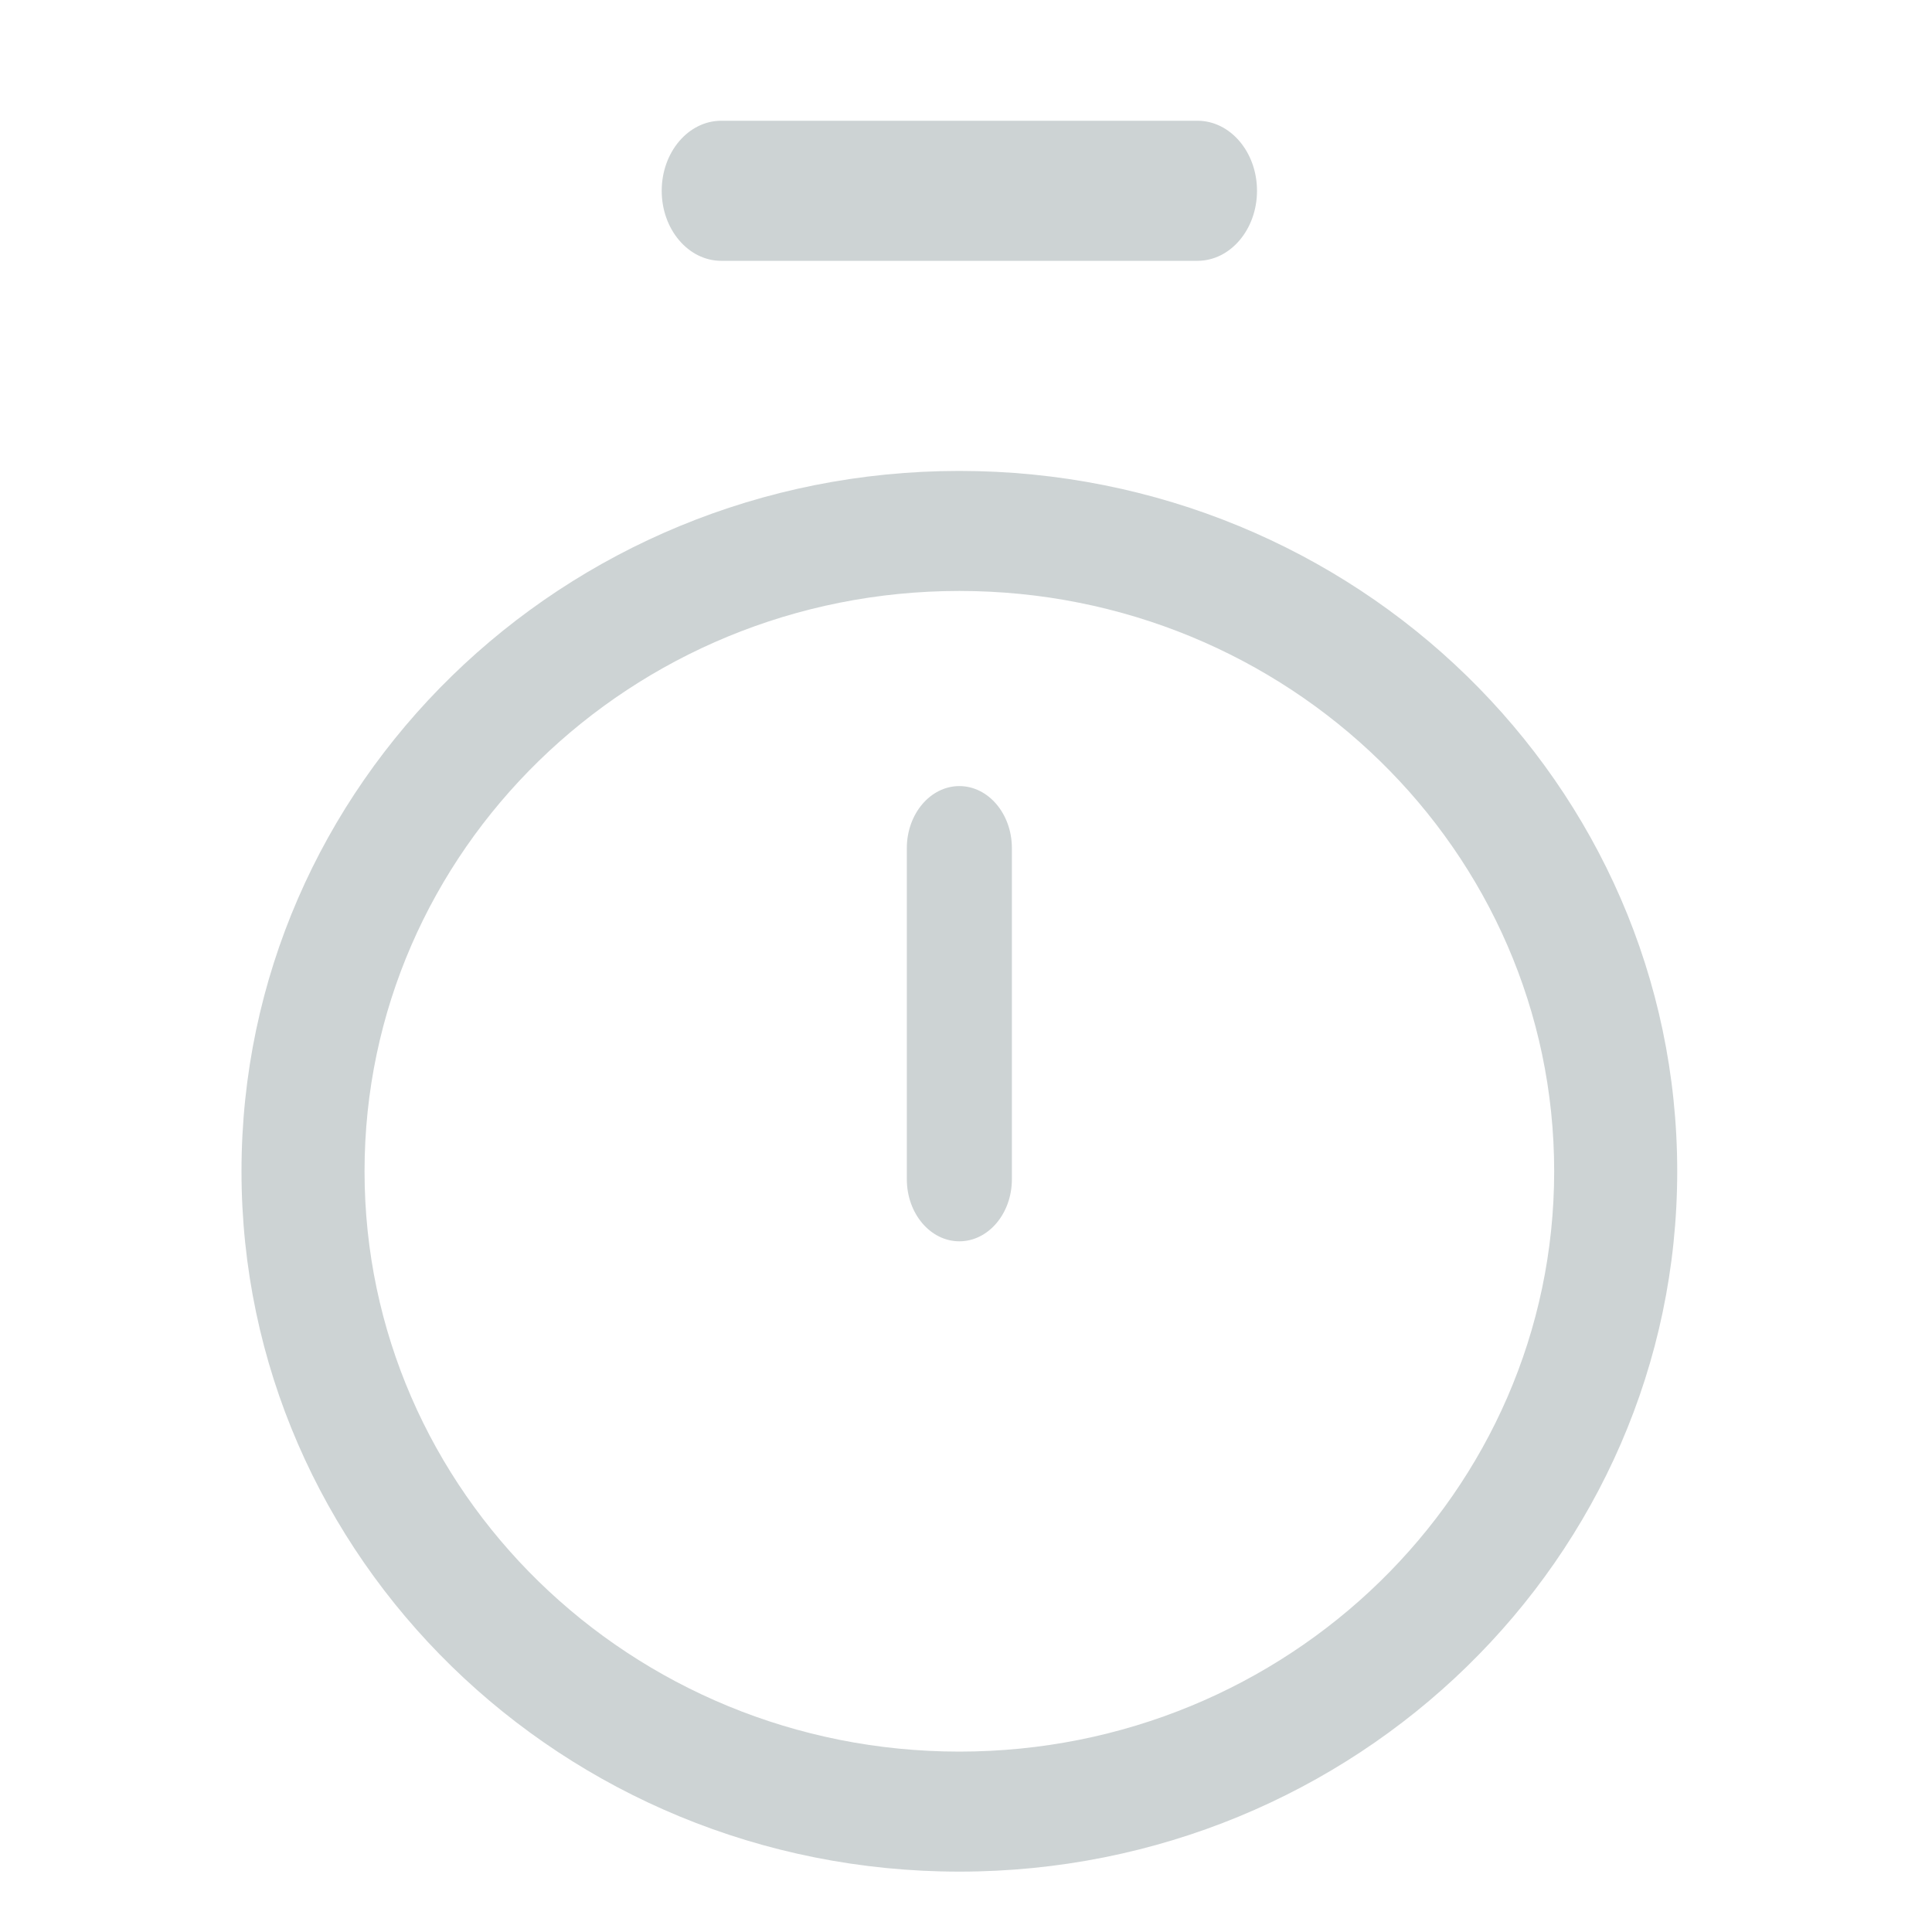
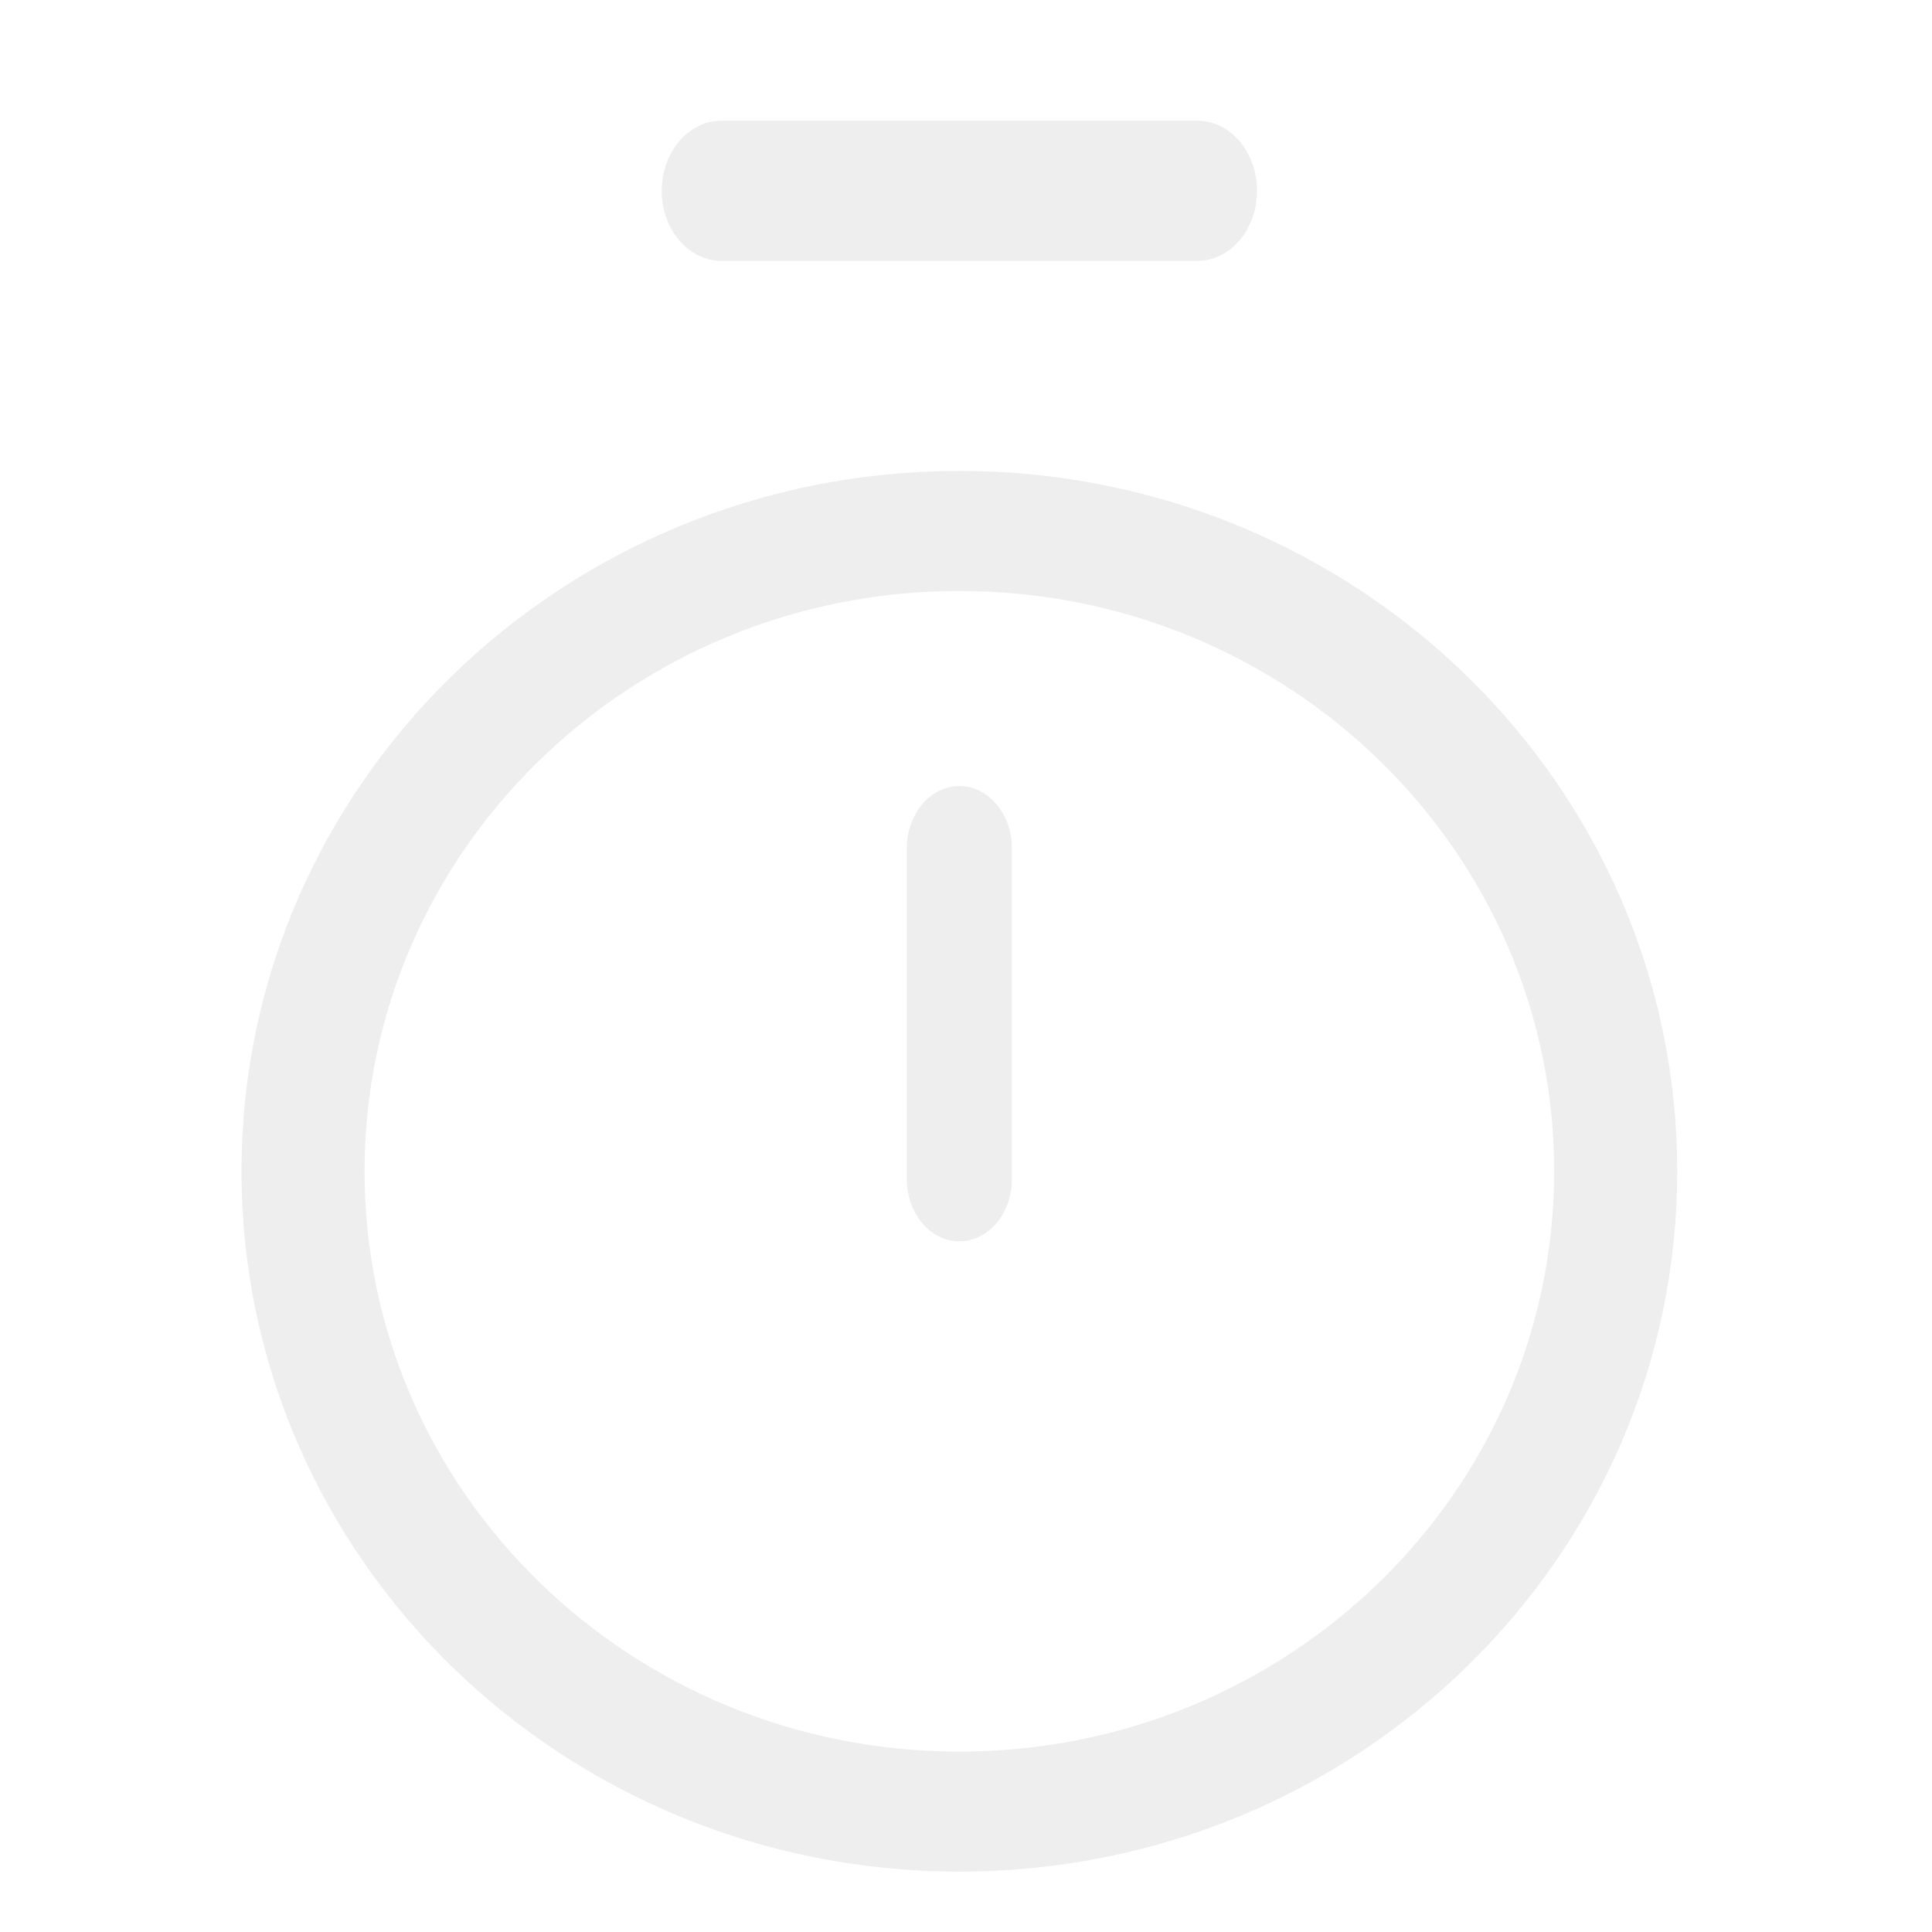
<svg xmlns="http://www.w3.org/2000/svg" width="16" height="16" viewBox="0 0 16 16" fill="none">
-   <path fill-rule="evenodd" clip-rule="evenodd" d="M5.48 1.58C5.48 1.26 5.701 1 5.973 1H9.917C10.189 1 10.41 1.26 10.41 1.58C10.41 1.9 10.189 2.16 9.917 2.16H5.973C5.701 2.16 5.48 1.9 5.48 1.58Z" fill="#CDD3D4" />
-   <path fill-rule="evenodd" clip-rule="evenodd" d="M7.945 6.51C8.185 6.51 8.38 6.74 8.38 7.024V9.766C8.38 10.05 8.185 10.28 7.945 10.28C7.705 10.28 7.51 10.05 7.51 9.766V7.024C7.51 6.74 7.705 6.51 7.945 6.51Z" fill="#CDD3D4" />
-   <path fill-rule="evenodd" clip-rule="evenodd" d="M2 9.7C2 6.497 4.662 3.9 7.945 3.9C11.228 3.9 13.89 6.497 13.89 9.7C13.89 12.903 11.228 15.5 7.945 15.5C4.662 15.5 2 12.903 2 9.7ZM7.945 4.894C5.225 4.894 3.019 7.046 3.019 9.7C3.019 12.354 5.225 14.506 7.945 14.506C10.665 14.506 12.871 12.354 12.871 9.7C12.871 7.046 10.665 4.894 7.945 4.894Z" fill="#CDD3D4" />
+   <path fill-rule="evenodd" clip-rule="evenodd" d="M5.48 1.58C5.48 1.26 5.701 1 5.973 1H9.917C10.189 1 10.41 1.26 10.41 1.58C10.41 1.9 10.189 2.16 9.917 2.16H5.973C5.701 2.16 5.48 1.9 5.48 1.58Z" fill="#eeeeee" />
+   <path fill-rule="evenodd" clip-rule="evenodd" d="M7.945 6.51C8.185 6.51 8.38 6.74 8.38 7.024V9.766C8.38 10.05 8.185 10.28 7.945 10.28C7.705 10.28 7.51 10.05 7.51 9.766V7.024C7.51 6.74 7.705 6.51 7.945 6.51Z" fill="#eeeeee" />
+   <path fill-rule="evenodd" clip-rule="evenodd" d="M2 9.7C2 6.497 4.662 3.9 7.945 3.9C11.228 3.9 13.89 6.497 13.89 9.7C13.89 12.903 11.228 15.5 7.945 15.5C4.662 15.5 2 12.903 2 9.7ZM7.945 4.894C5.225 4.894 3.019 7.046 3.019 9.7C3.019 12.354 5.225 14.506 7.945 14.506C10.665 14.506 12.871 12.354 12.871 9.7C12.871 7.046 10.665 4.894 7.945 4.894Z" fill="#eeeeee" />
</svg>
